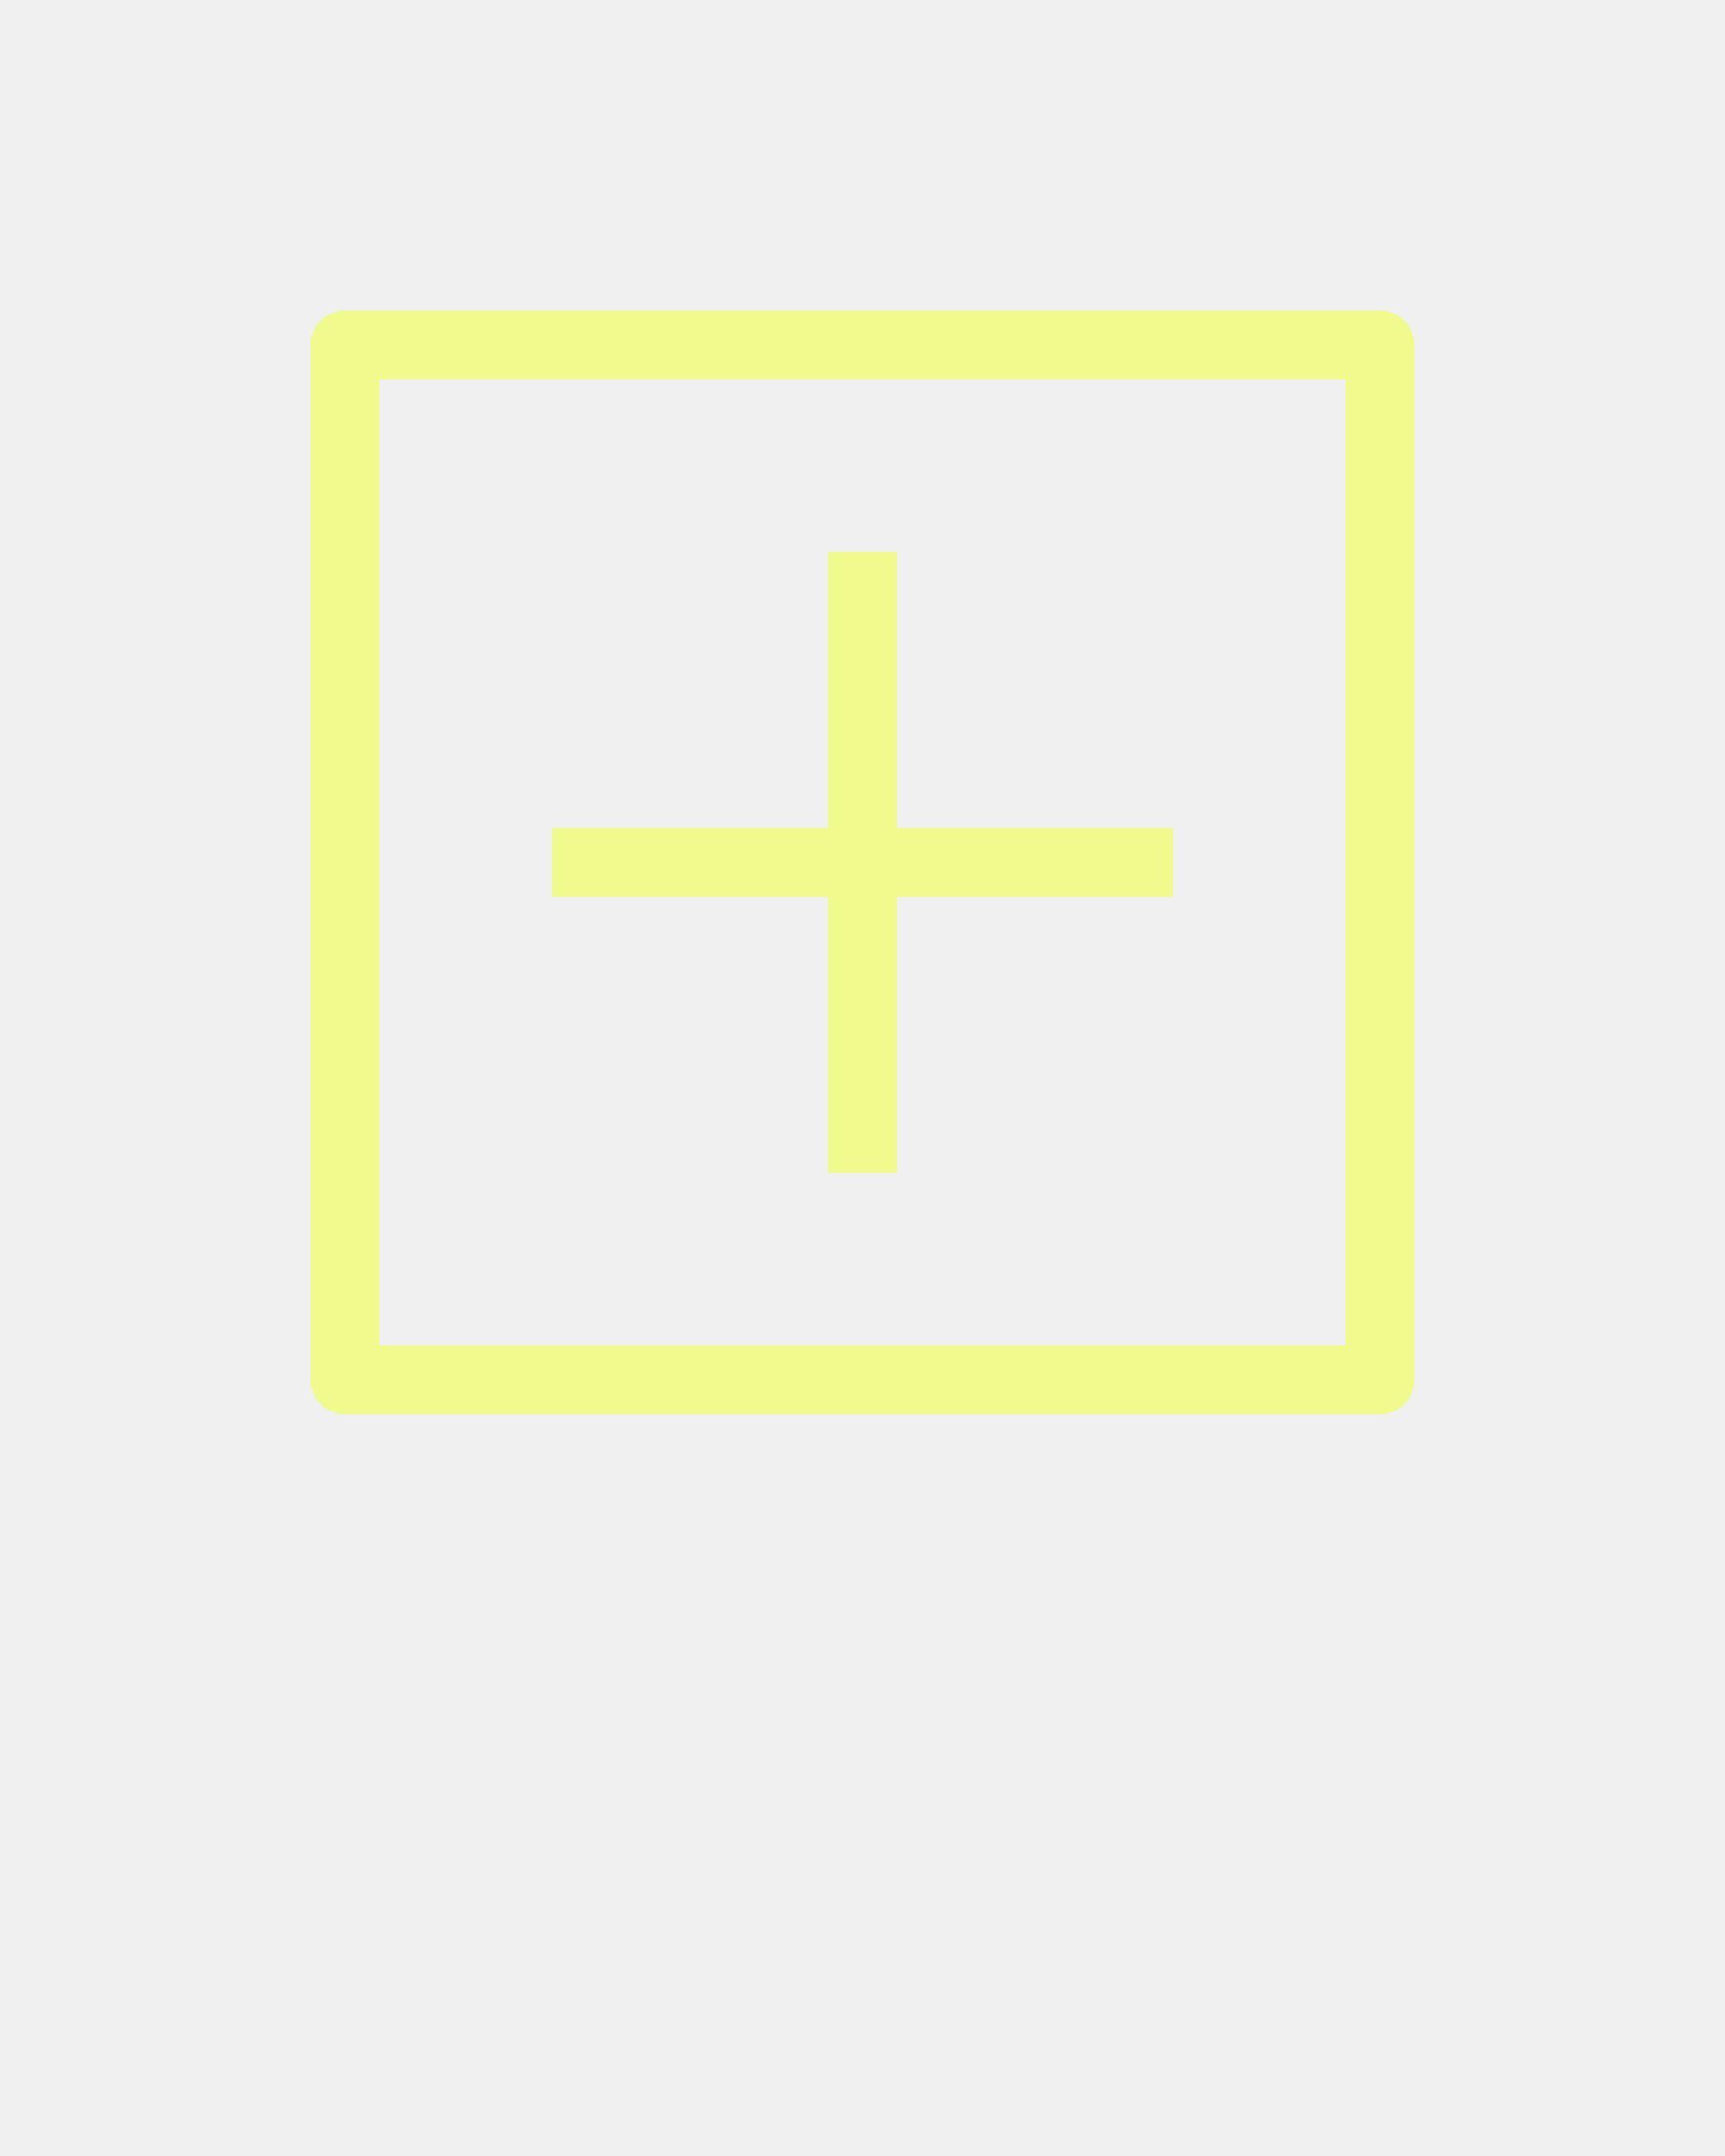
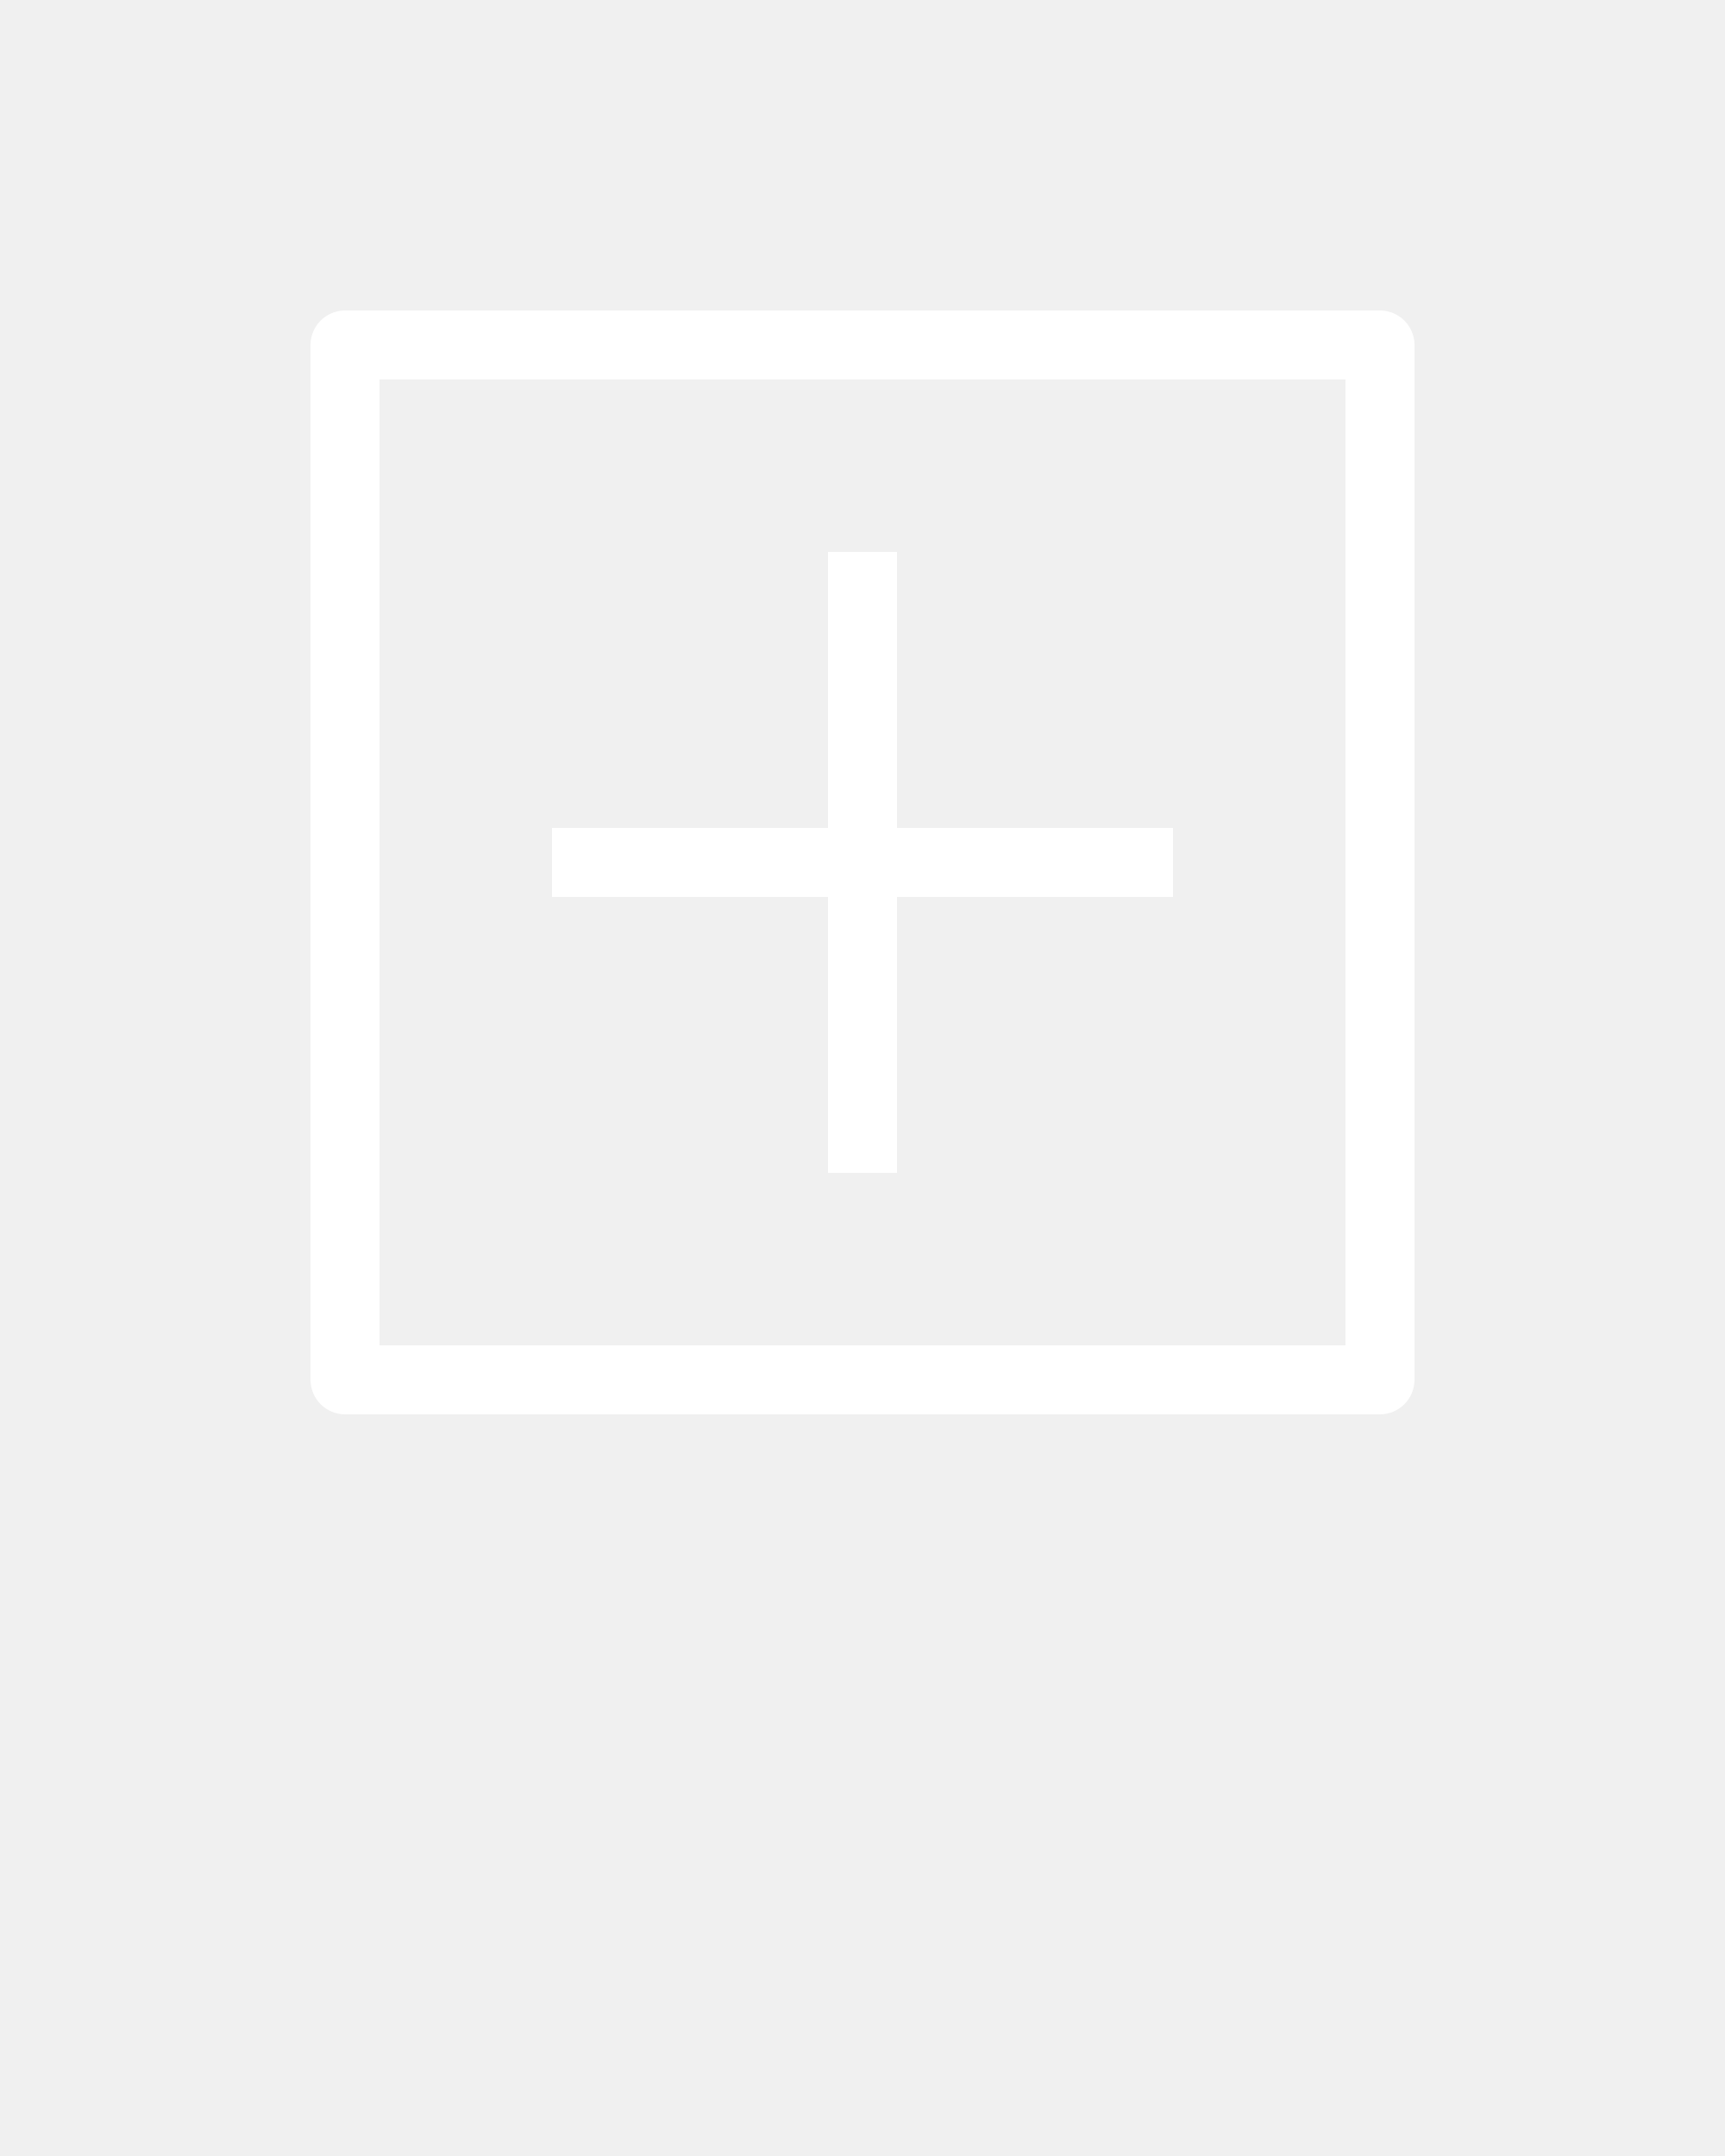
<svg xmlns="http://www.w3.org/2000/svg" version="1.1" x="0px" y="0px" viewBox="0 0 100 125" style="enable-background:new 0 0 100 100;" xml:space="preserve" id="svg8">
  <defs id="defs12" />
-   <path d="M48,52H32v-4h16V32h4v16h16v4H52v16h-4V52z M82,20v60c0,1.1-0.9,2-2,2H20c-1.1,0-2-0.9-2-2V20c0-1.1,0.9-2,2-2h60  C81.1,18,82,18.9,82,20z M78,22H22v56h56V22z" id="path2" style="fill:#f1fa8c" />
+   <path d="M48,52H32v-4h16V32h4v16h16v4H52v16h-4V52z M82,20v60c0,1.1-0.9,2-2,2H20c-1.1,0-2-0.9-2-2V20c0-1.1,0.9-2,2-2h60  C81.1,18,82,18.9,82,20z M78,22H22v56h56V22z" id="path2" style="fill:#FFFFFF" />
</svg>
